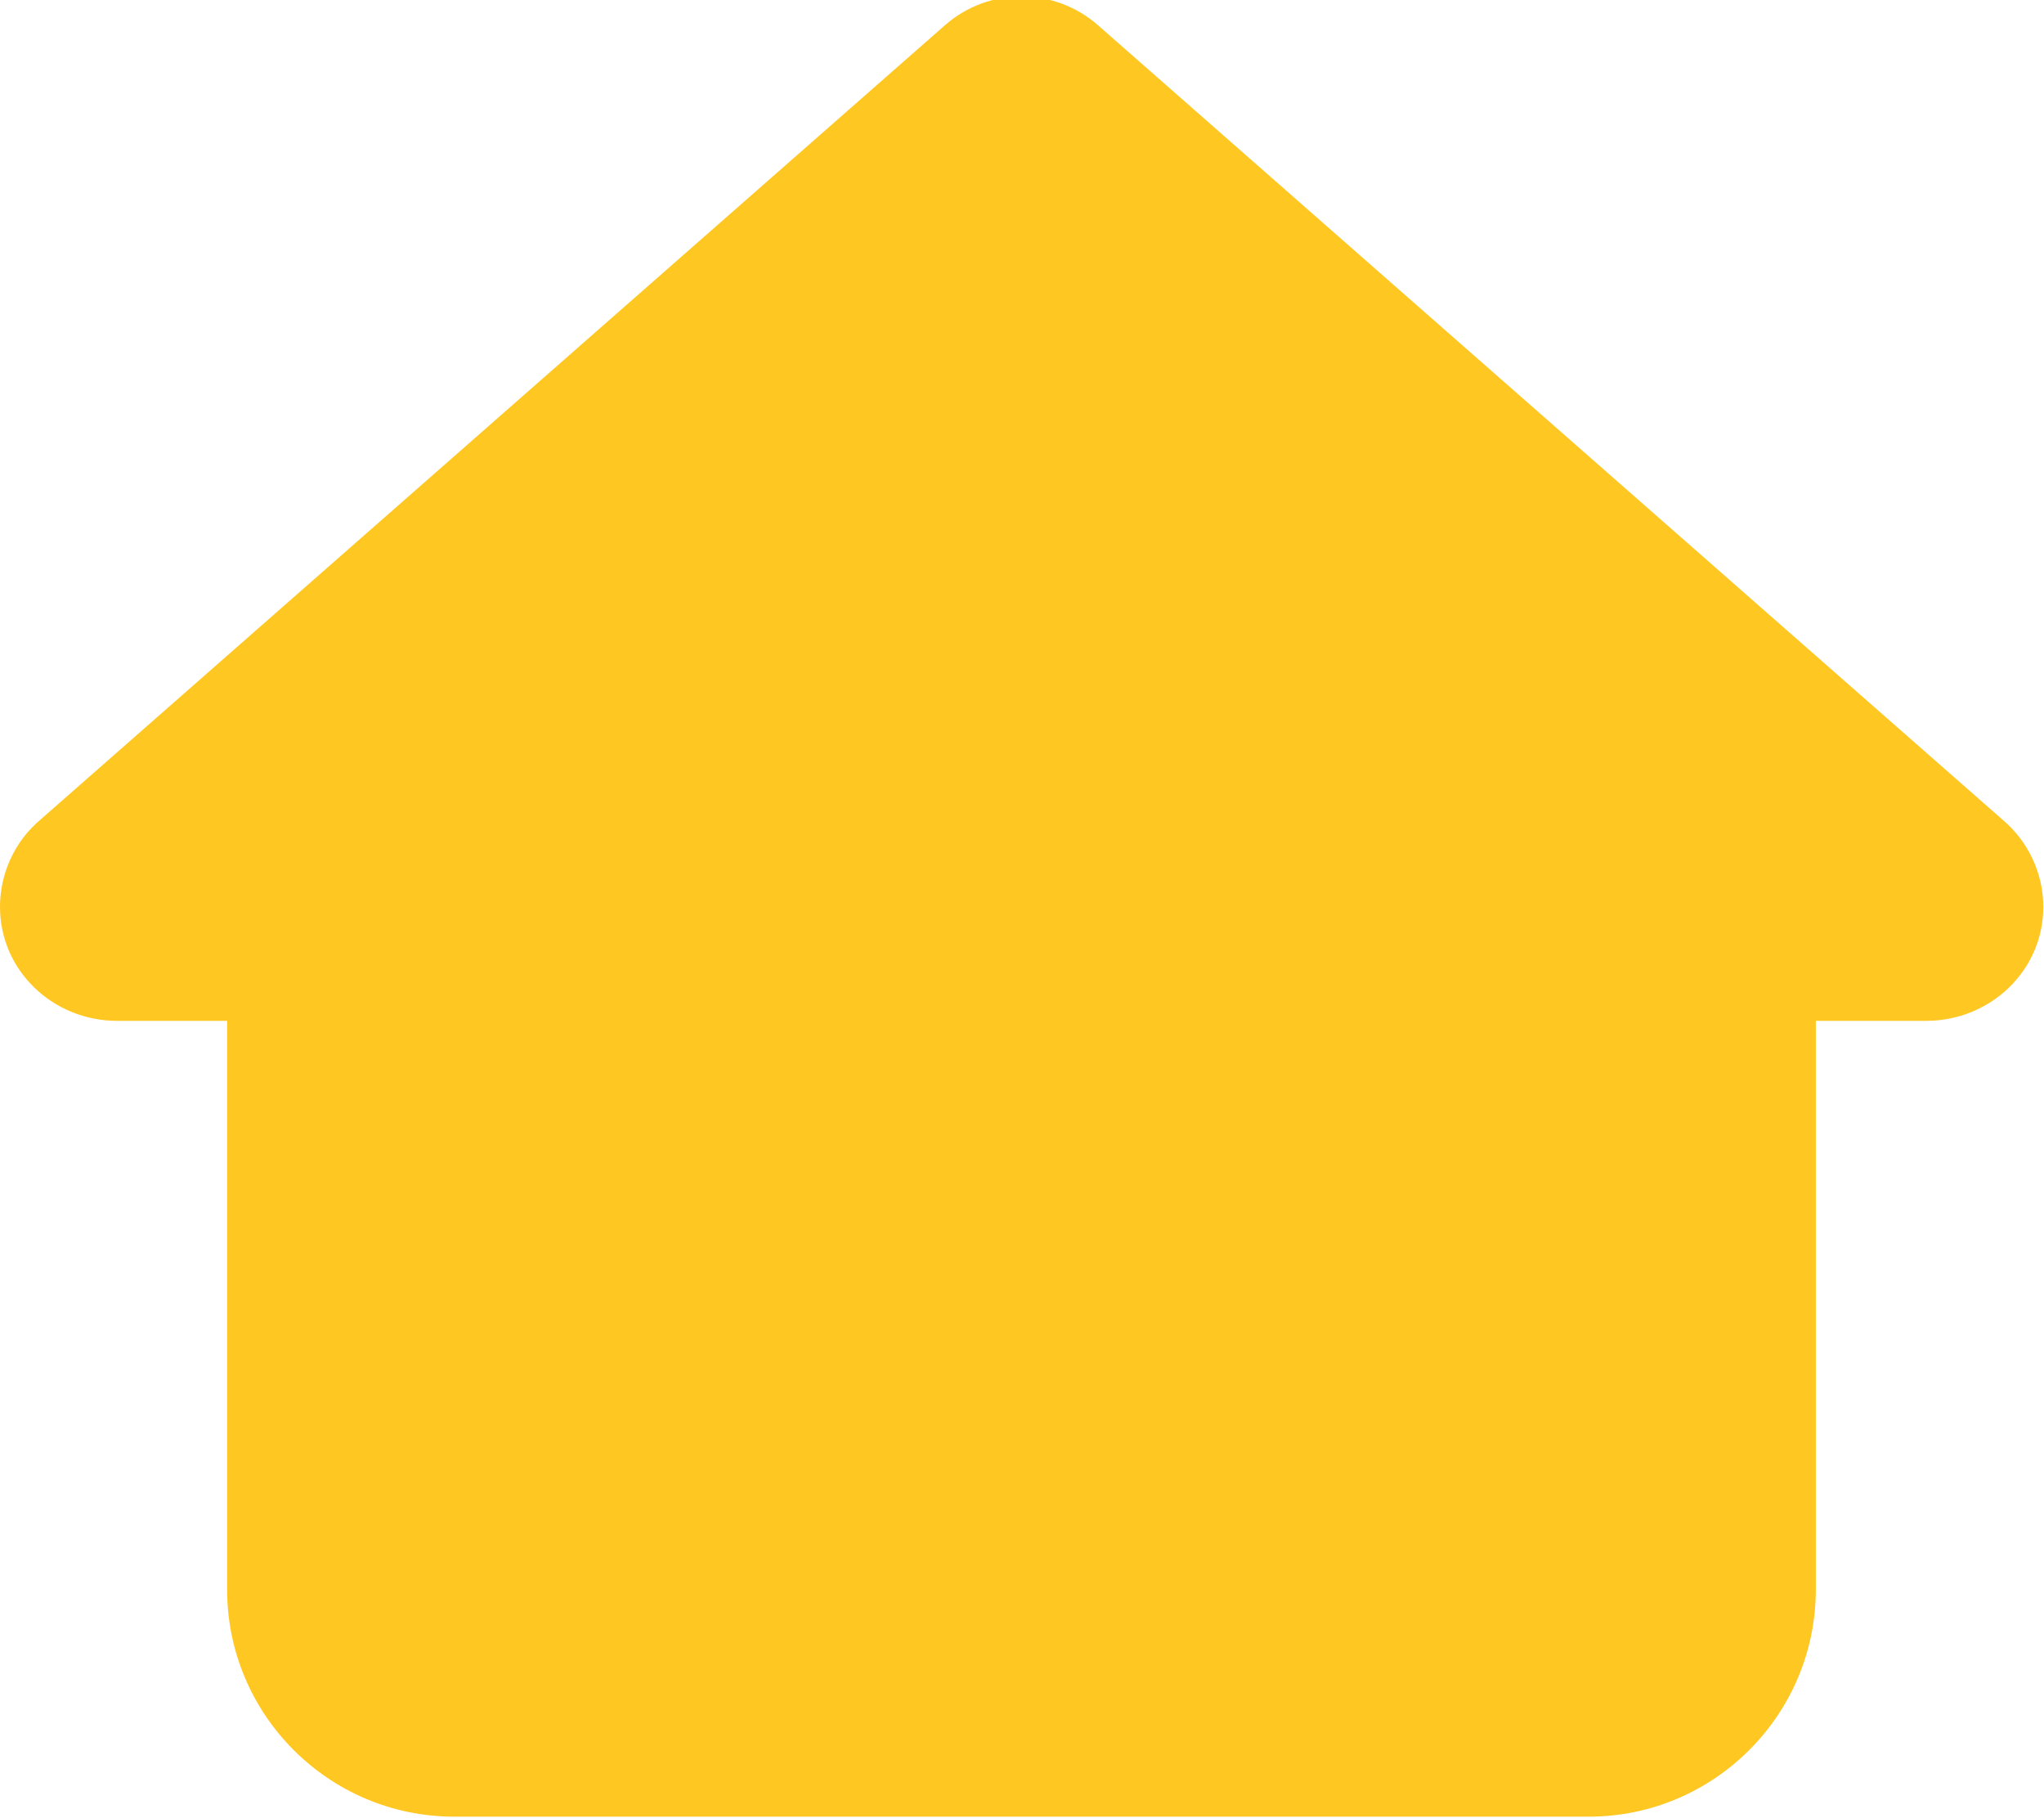
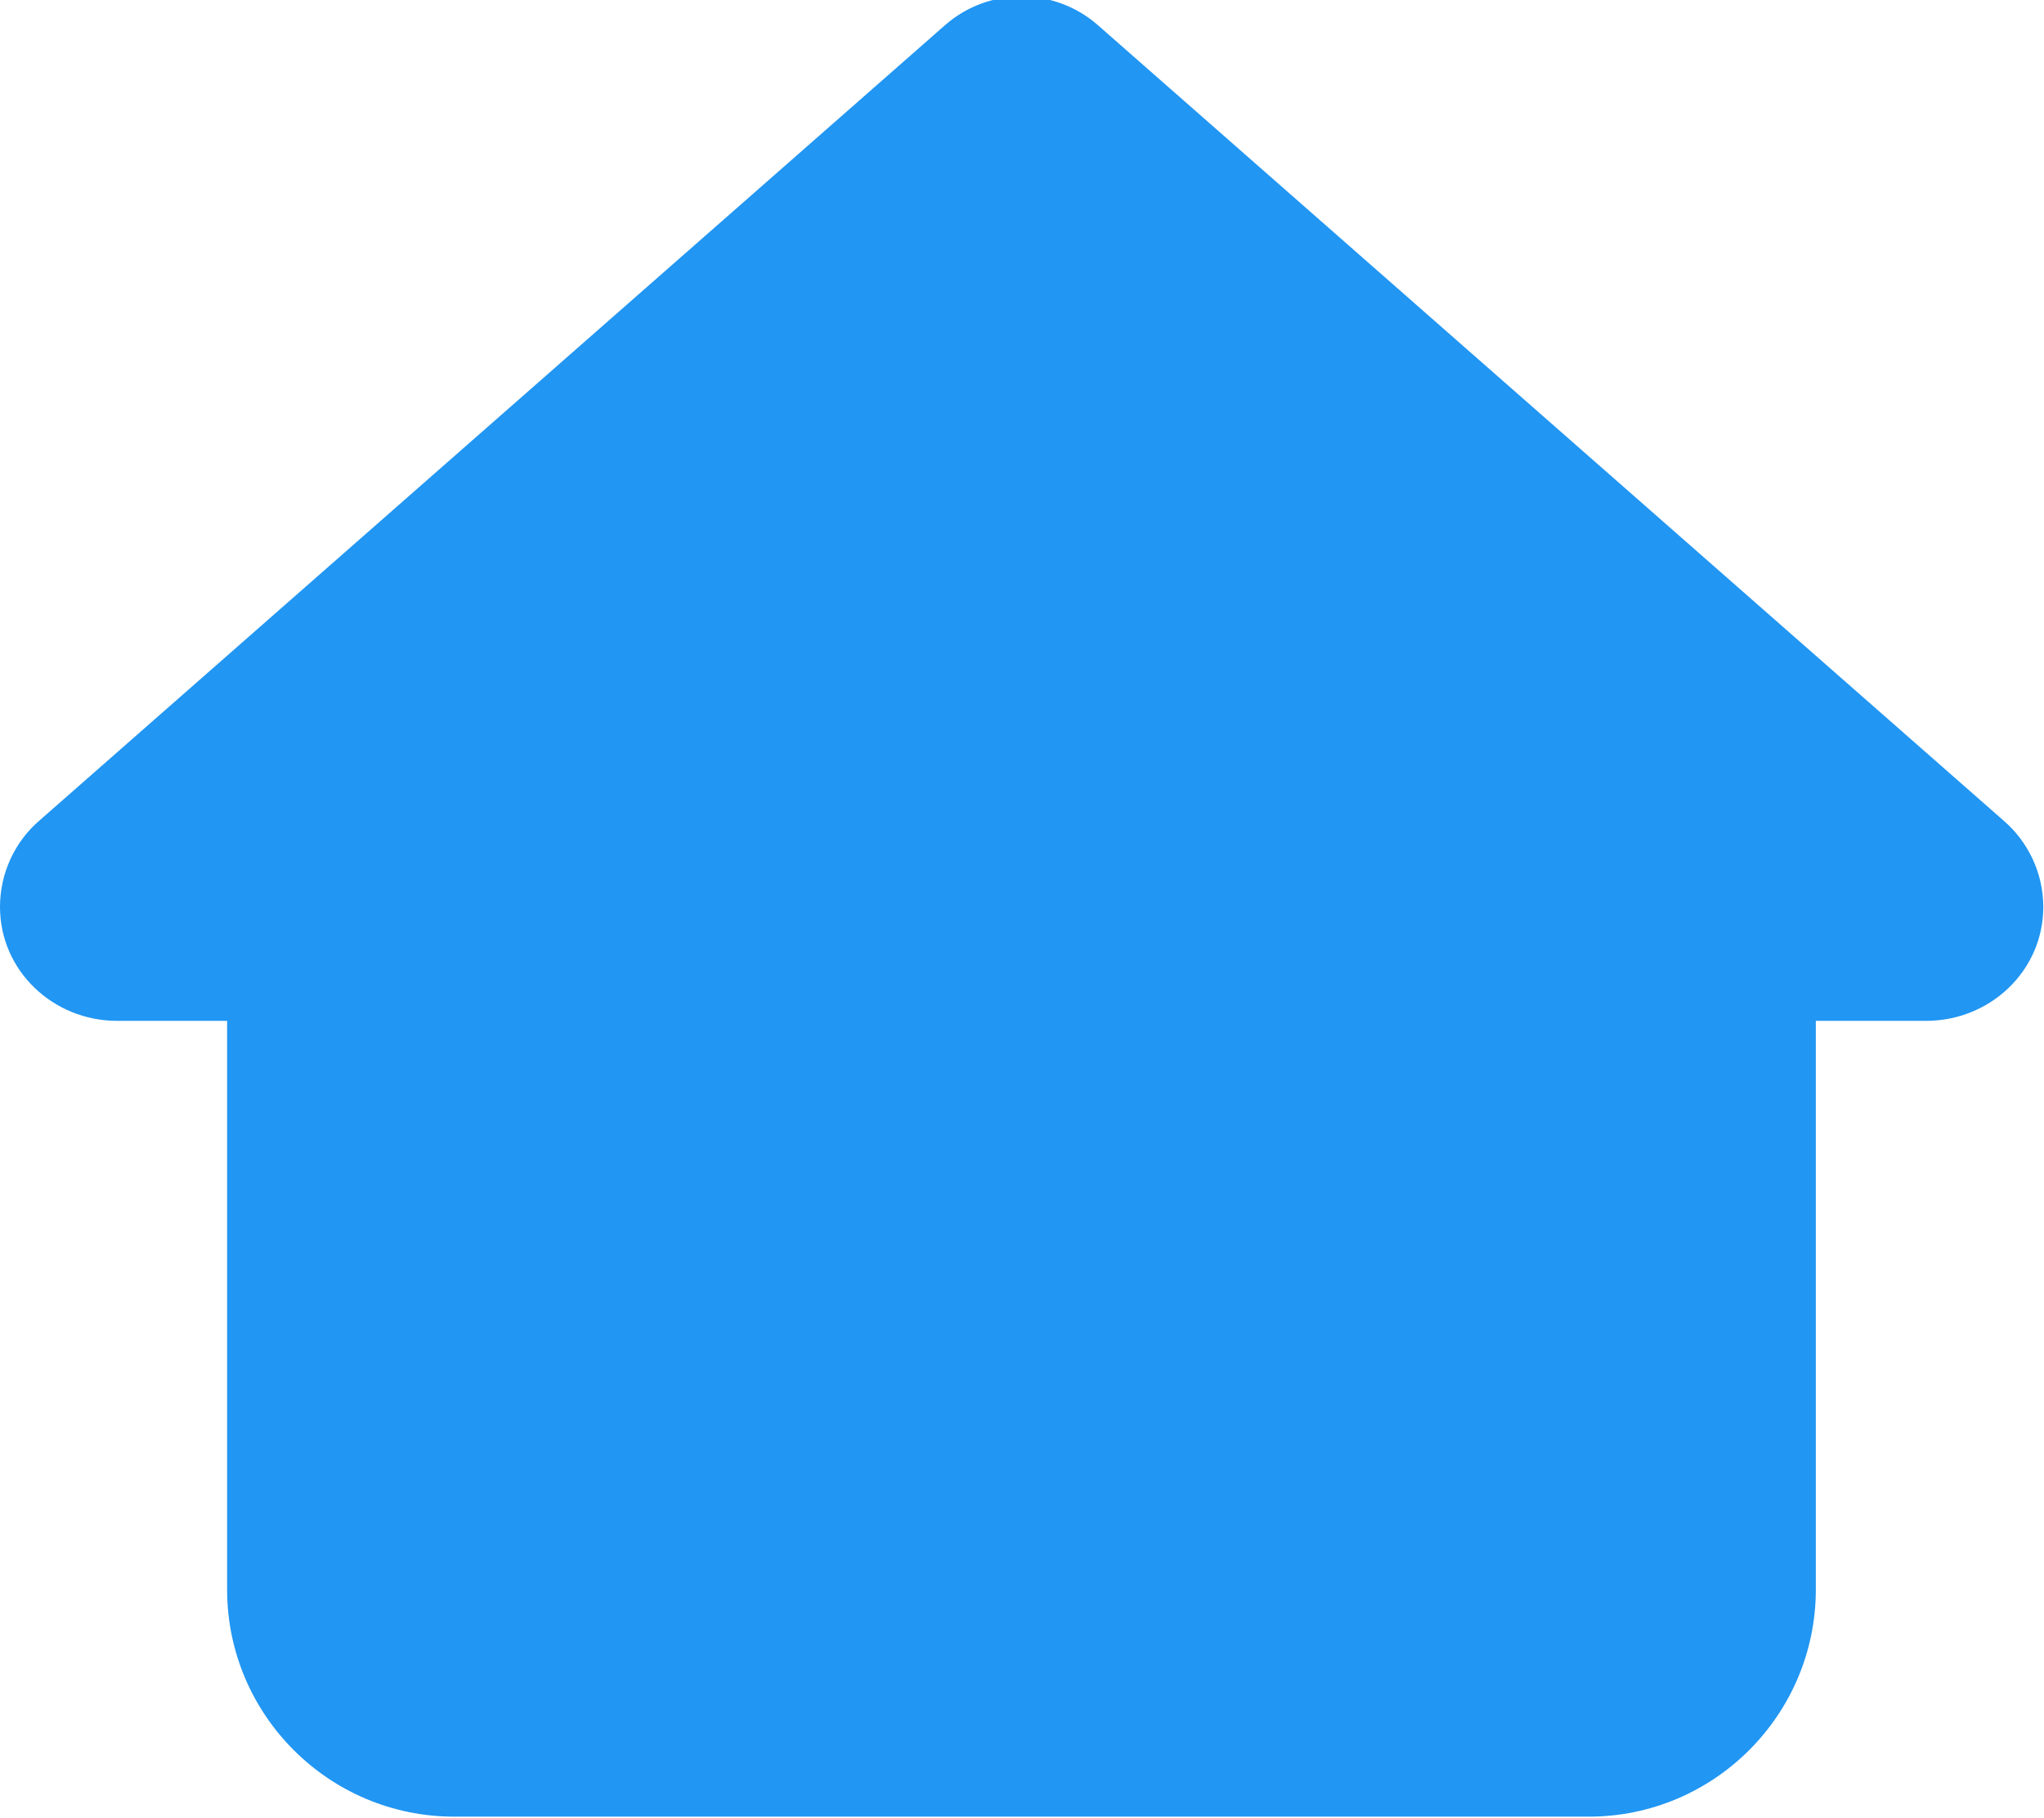
<svg xmlns="http://www.w3.org/2000/svg" viewBox="0 0 576 512">
-   <path fill="#ffc721" d="M575.8 255.5c0 18-15 32.1-33 32.1h-31.1v160.2c0 35.3-28.7 64-64 64H128c-35.3 0-64-28.7-64-64V287.6H33c-18 0-33-14.1-33-32.1c0-9.4 4.1-18.4 11.3-24.5l255-223.9c12.3-10.8 30.8-10.8 43.1 0l255 223.9c7.2 6.1 11.4 15.1 11.4 24.5z" />
+   <path fill="#2196F3" d="M575.8 255.5c0 18-15 32.1-33 32.1h-31.1v160.2c0 35.3-28.7 64-64 64H128c-35.3 0-64-28.7-64-64V287.6H33c-18 0-33-14.1-33-32.1c0-9.4 4.1-18.4 11.3-24.5l255-223.9c12.3-10.8 30.8-10.8 43.1 0l255 223.9c7.2 6.1 11.4 15.1 11.4 24.5z" />
</svg>
